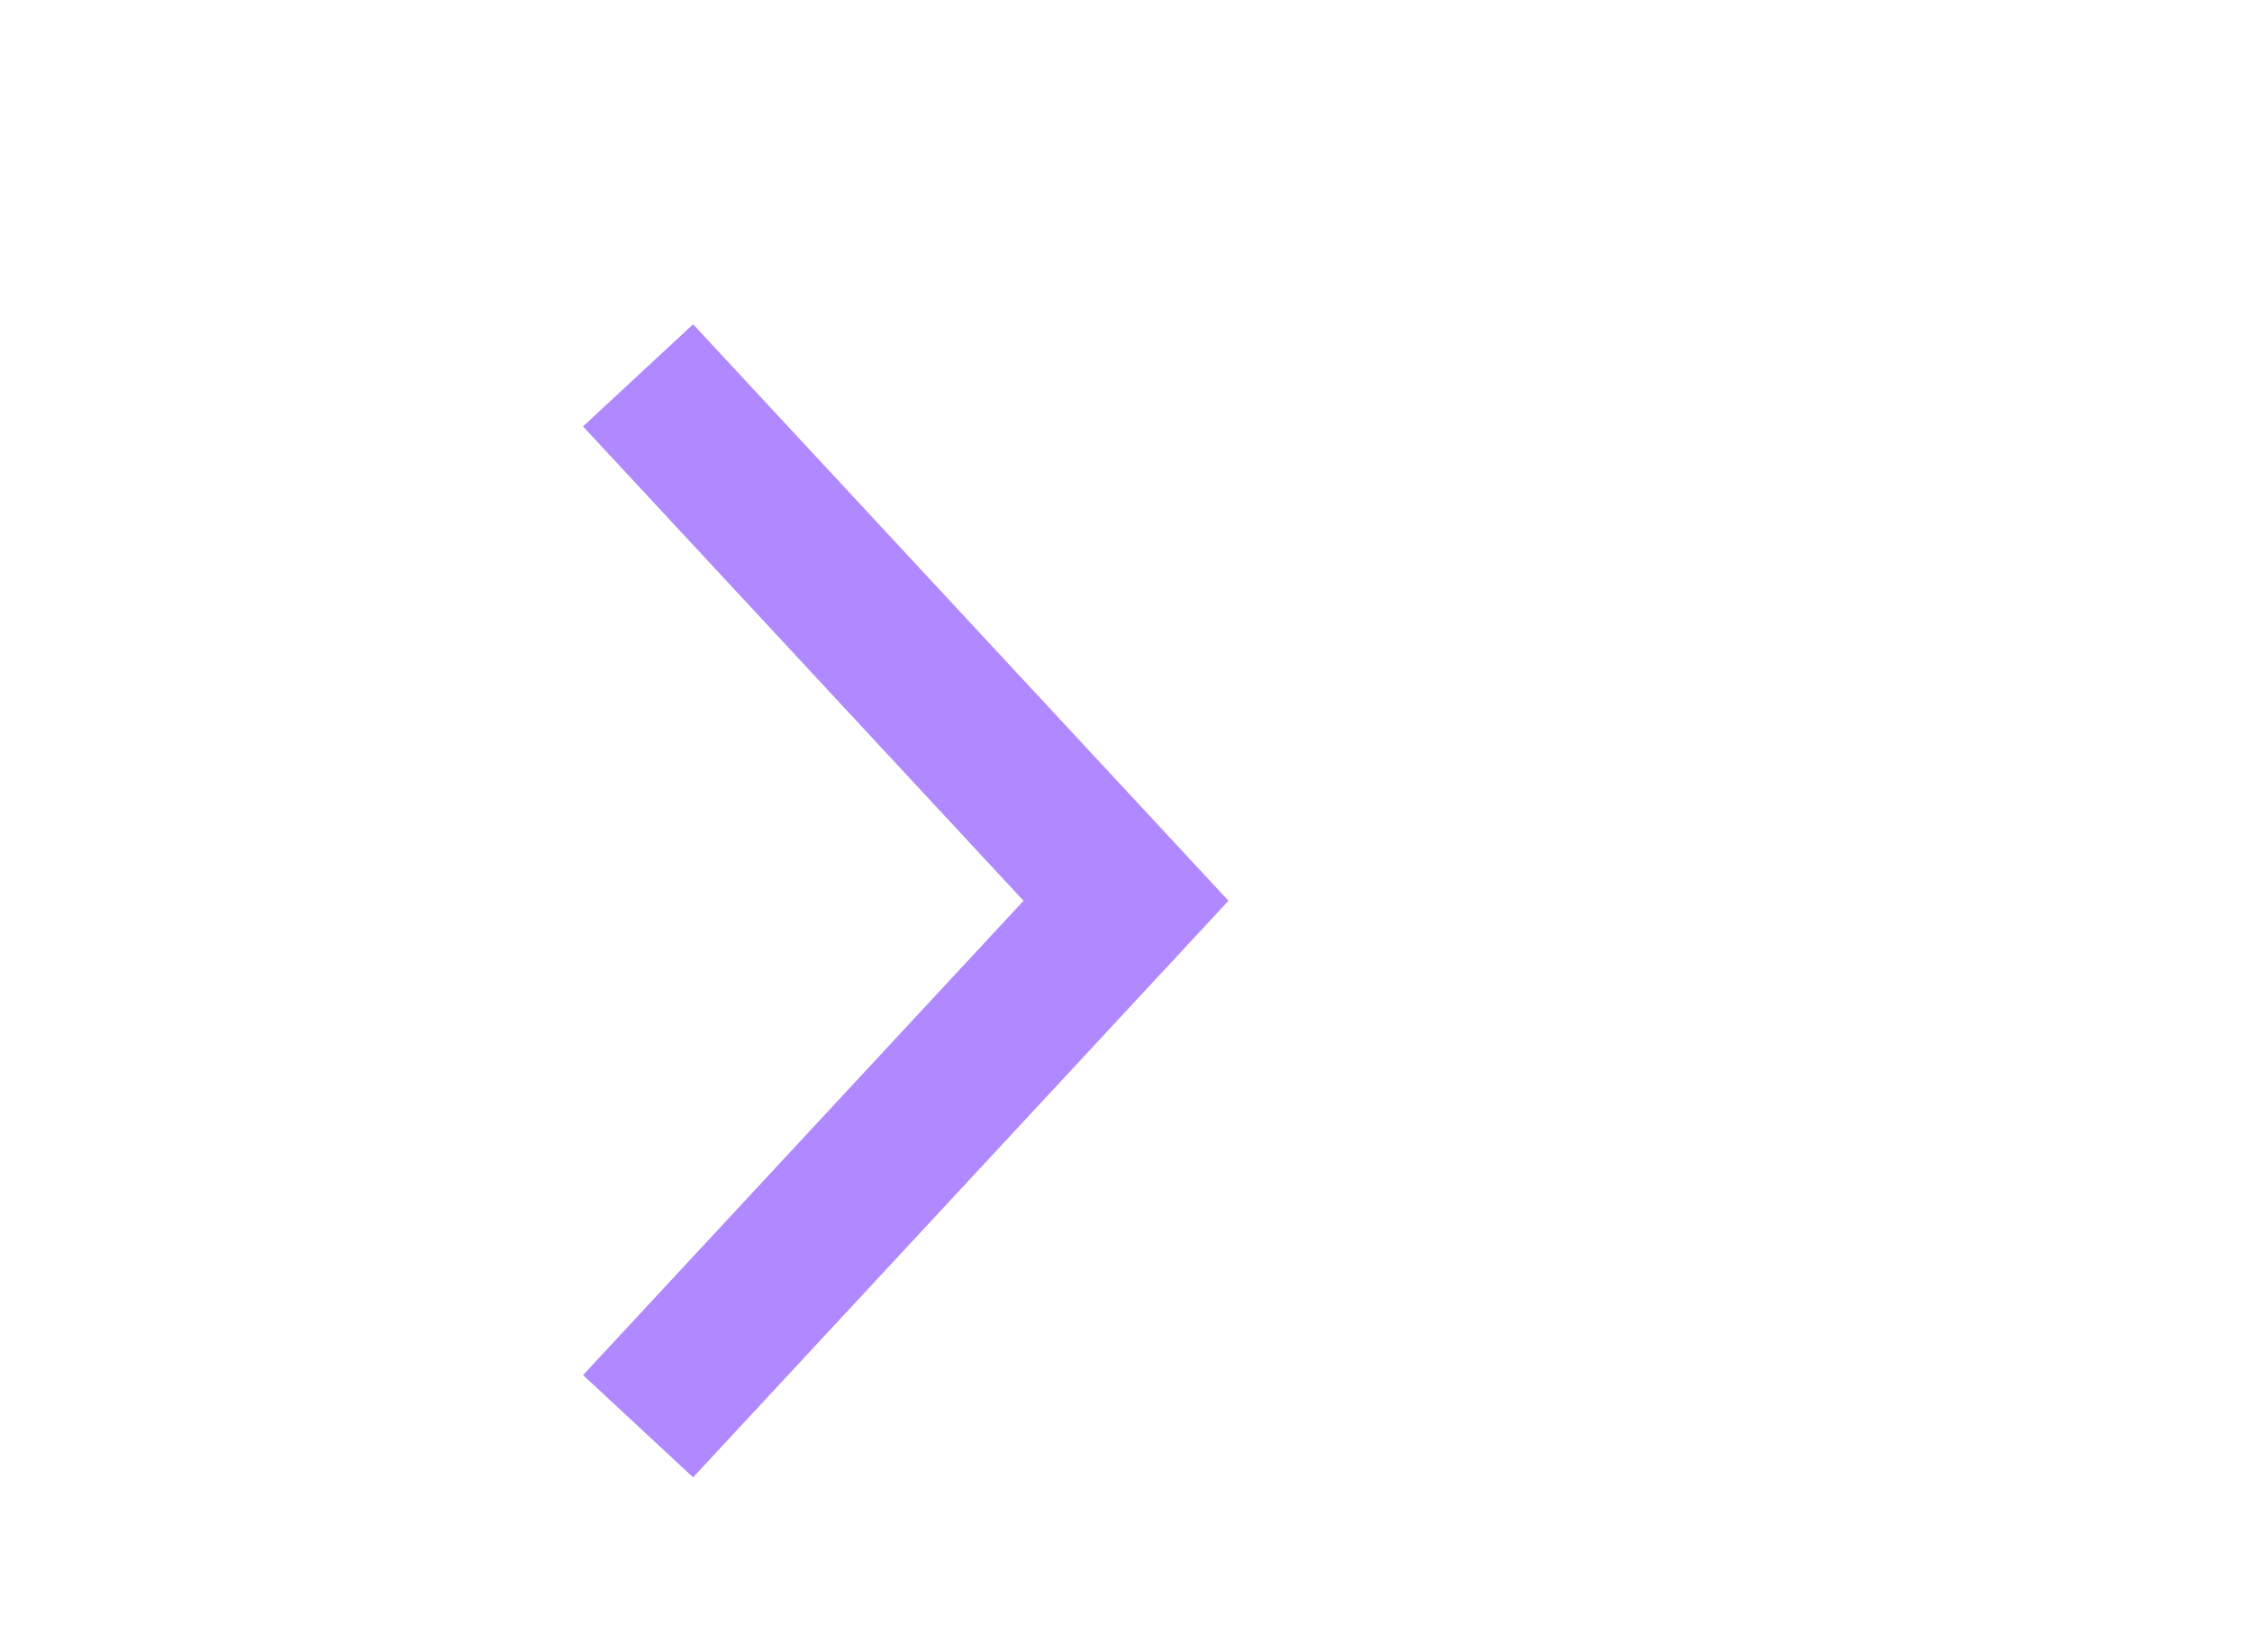
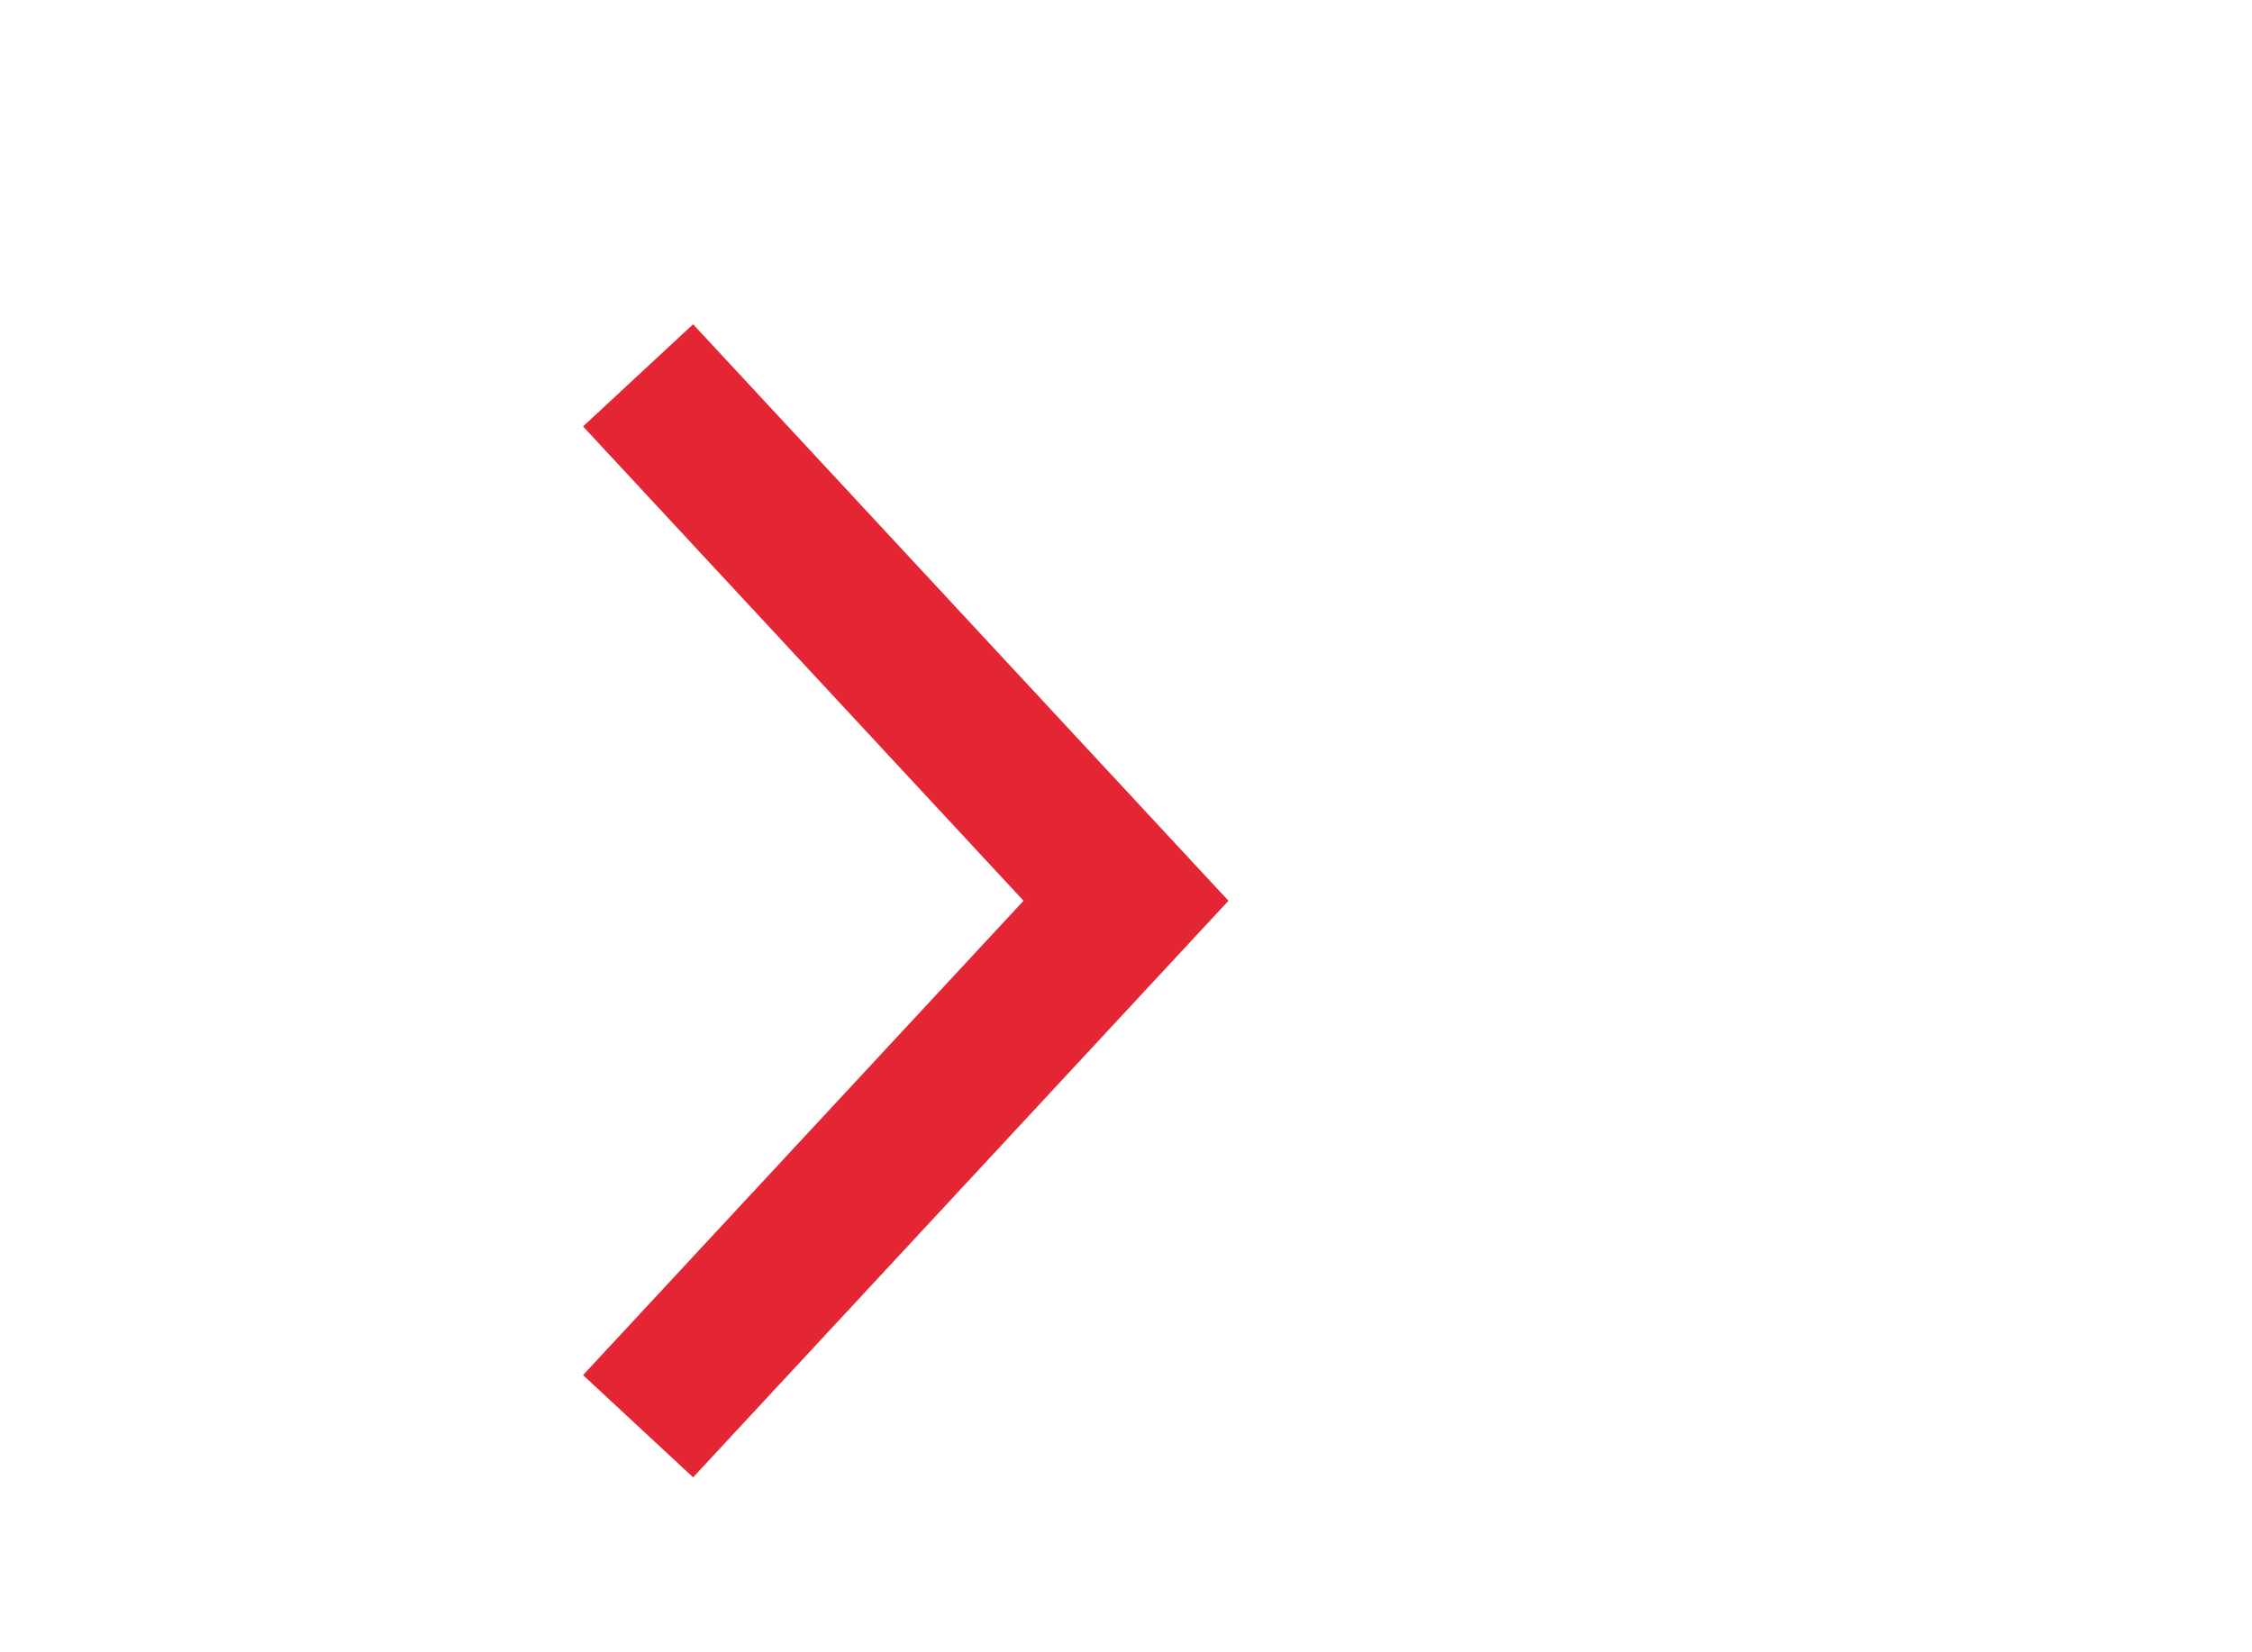
<svg xmlns="http://www.w3.org/2000/svg" width="30px" height="22px" viewBox="0 0 30 22">
  <defs>
    <style type="text/css">
-             .cls-1{fill:#b088ff}.cls-2{fill:none}
+             .cls-1{fill:#E42534}.cls-2{fill:none}
        </style>
  </defs>
  <g id="ic_chevron_right" transform="rotate(-90 12 12)">
    <g id="Group_8822" data-name="Group 8822">
      <path id="Path_18879" d="M12 16.365L4.319 9.233l1.362-1.466L12 13.635l6.319-5.868 1.361 1.466z" class="cls-1" data-name="Path 18879" />
    </g>
    <path id="Rectangle_4407" d="M0 0h24v24H0z" class="cls-2" data-name="Rectangle 4407" />
  </g>
</svg>
